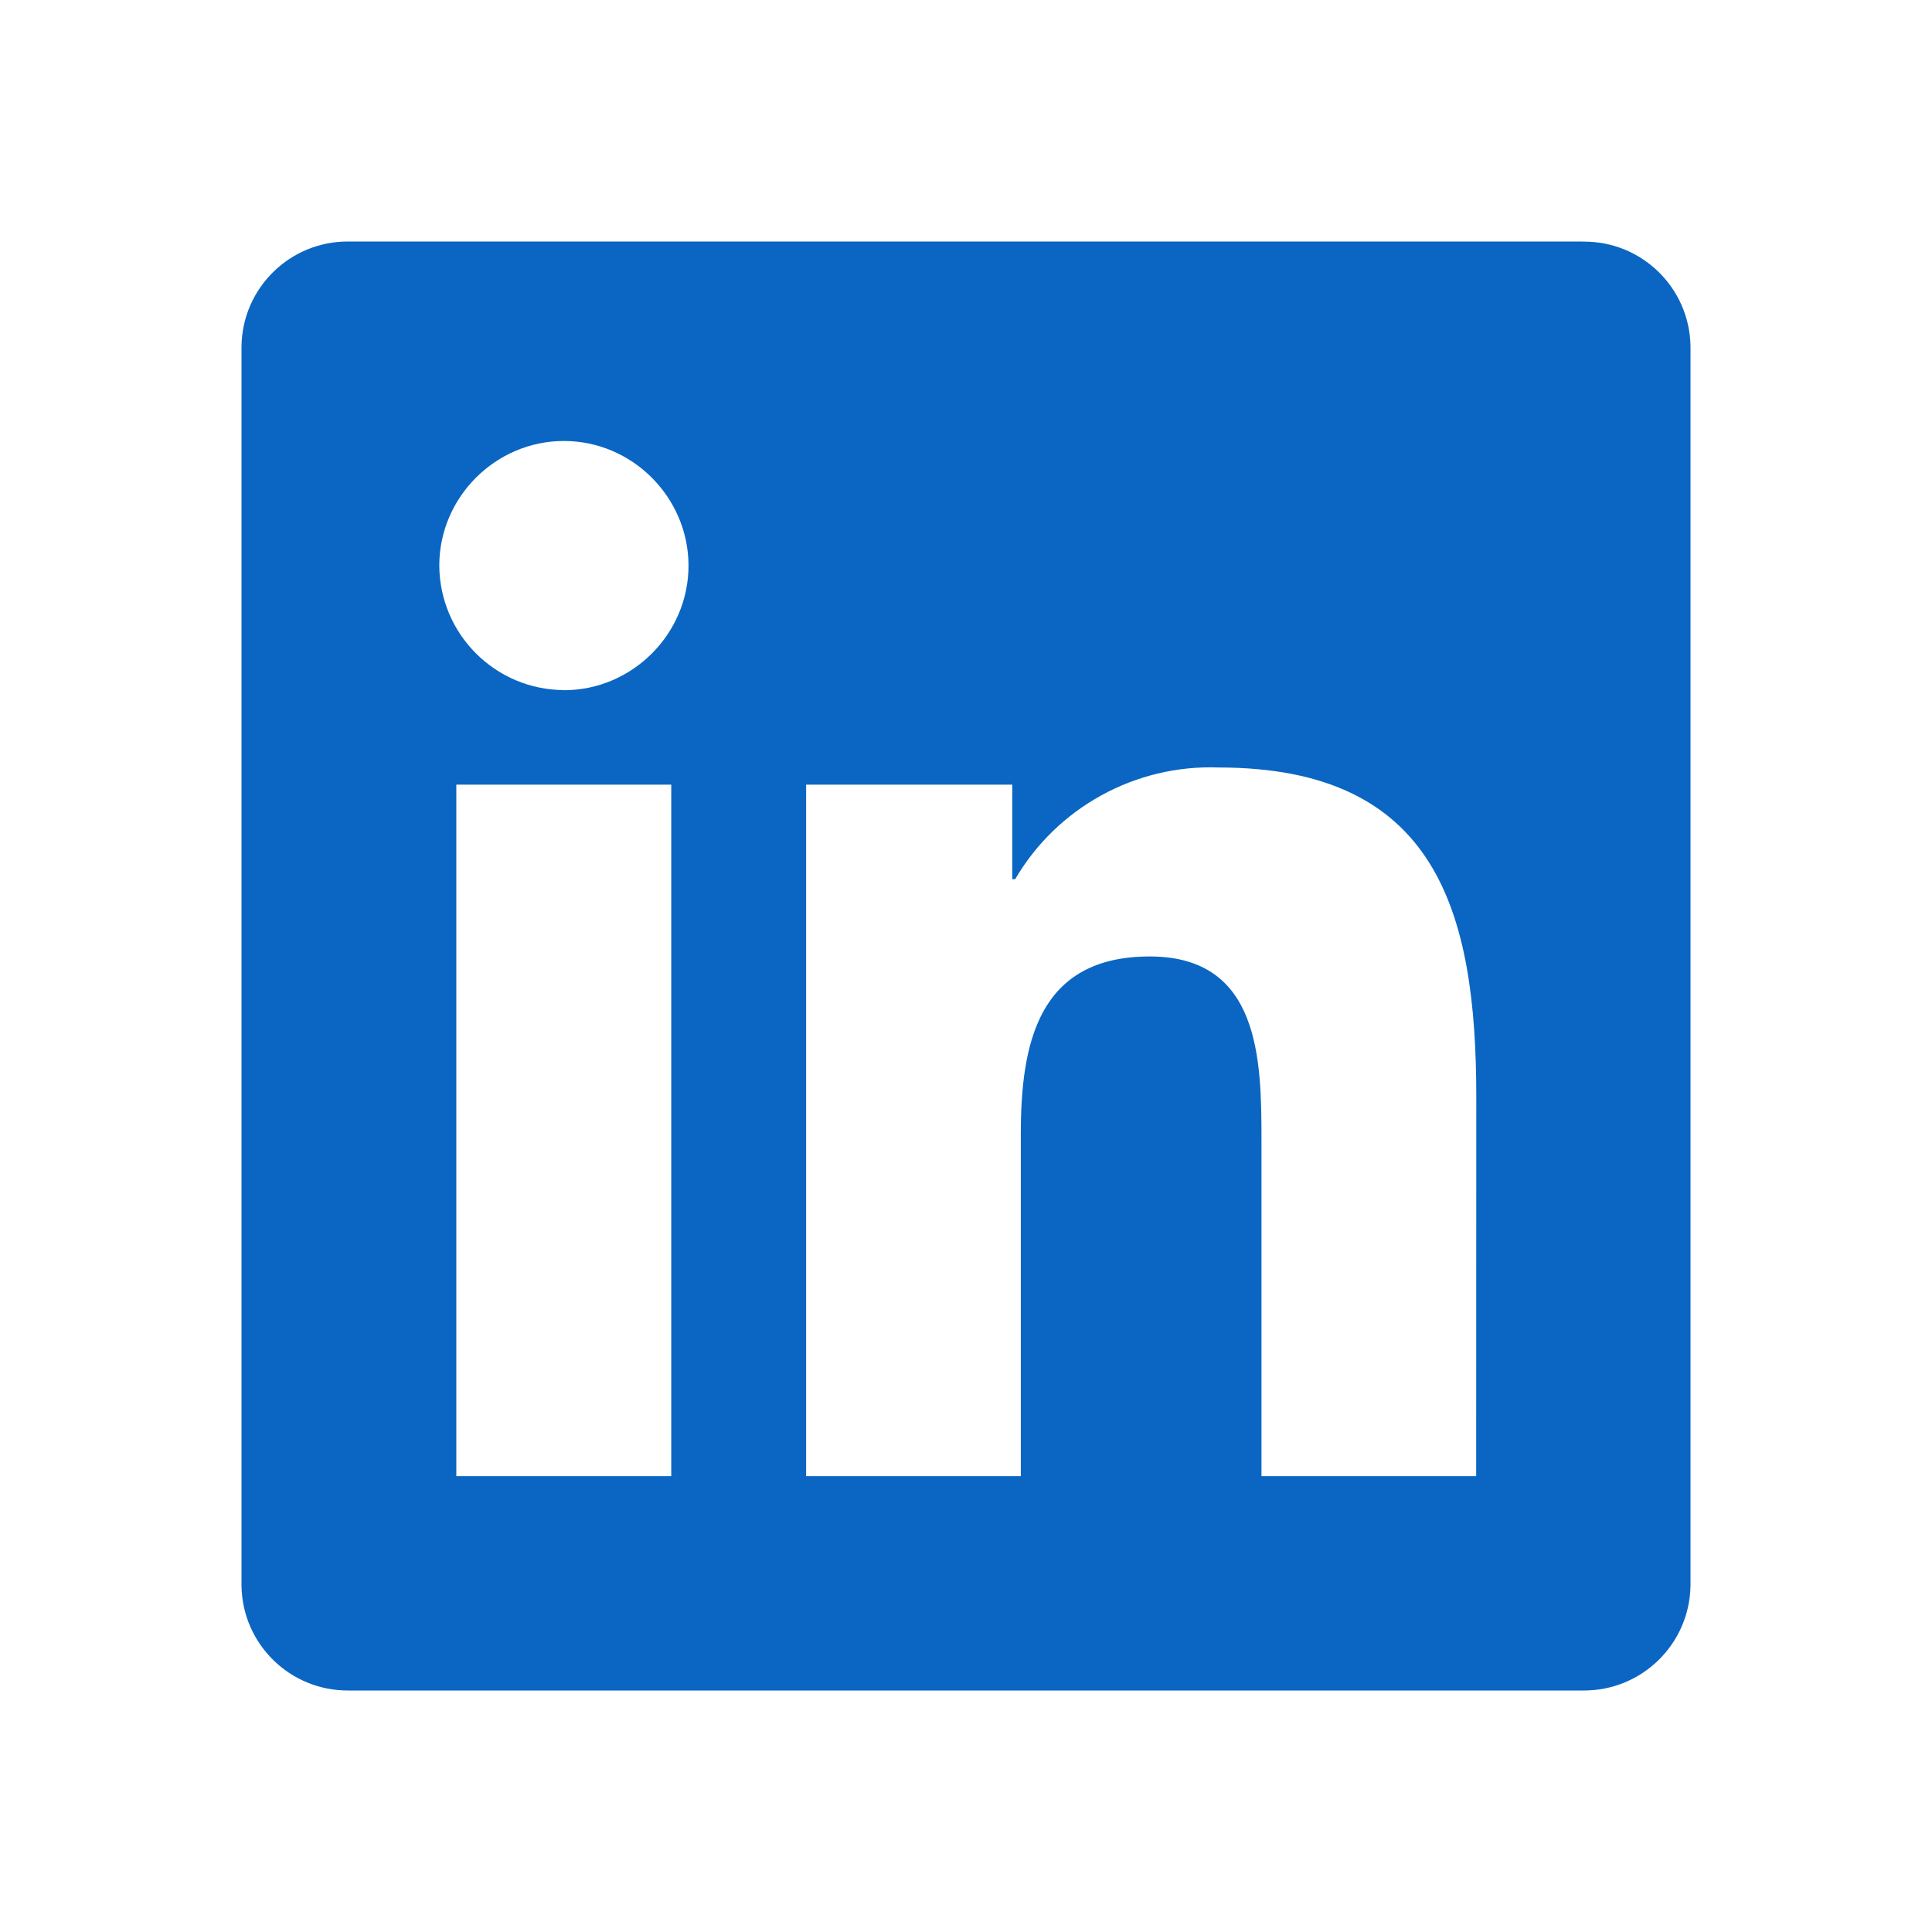
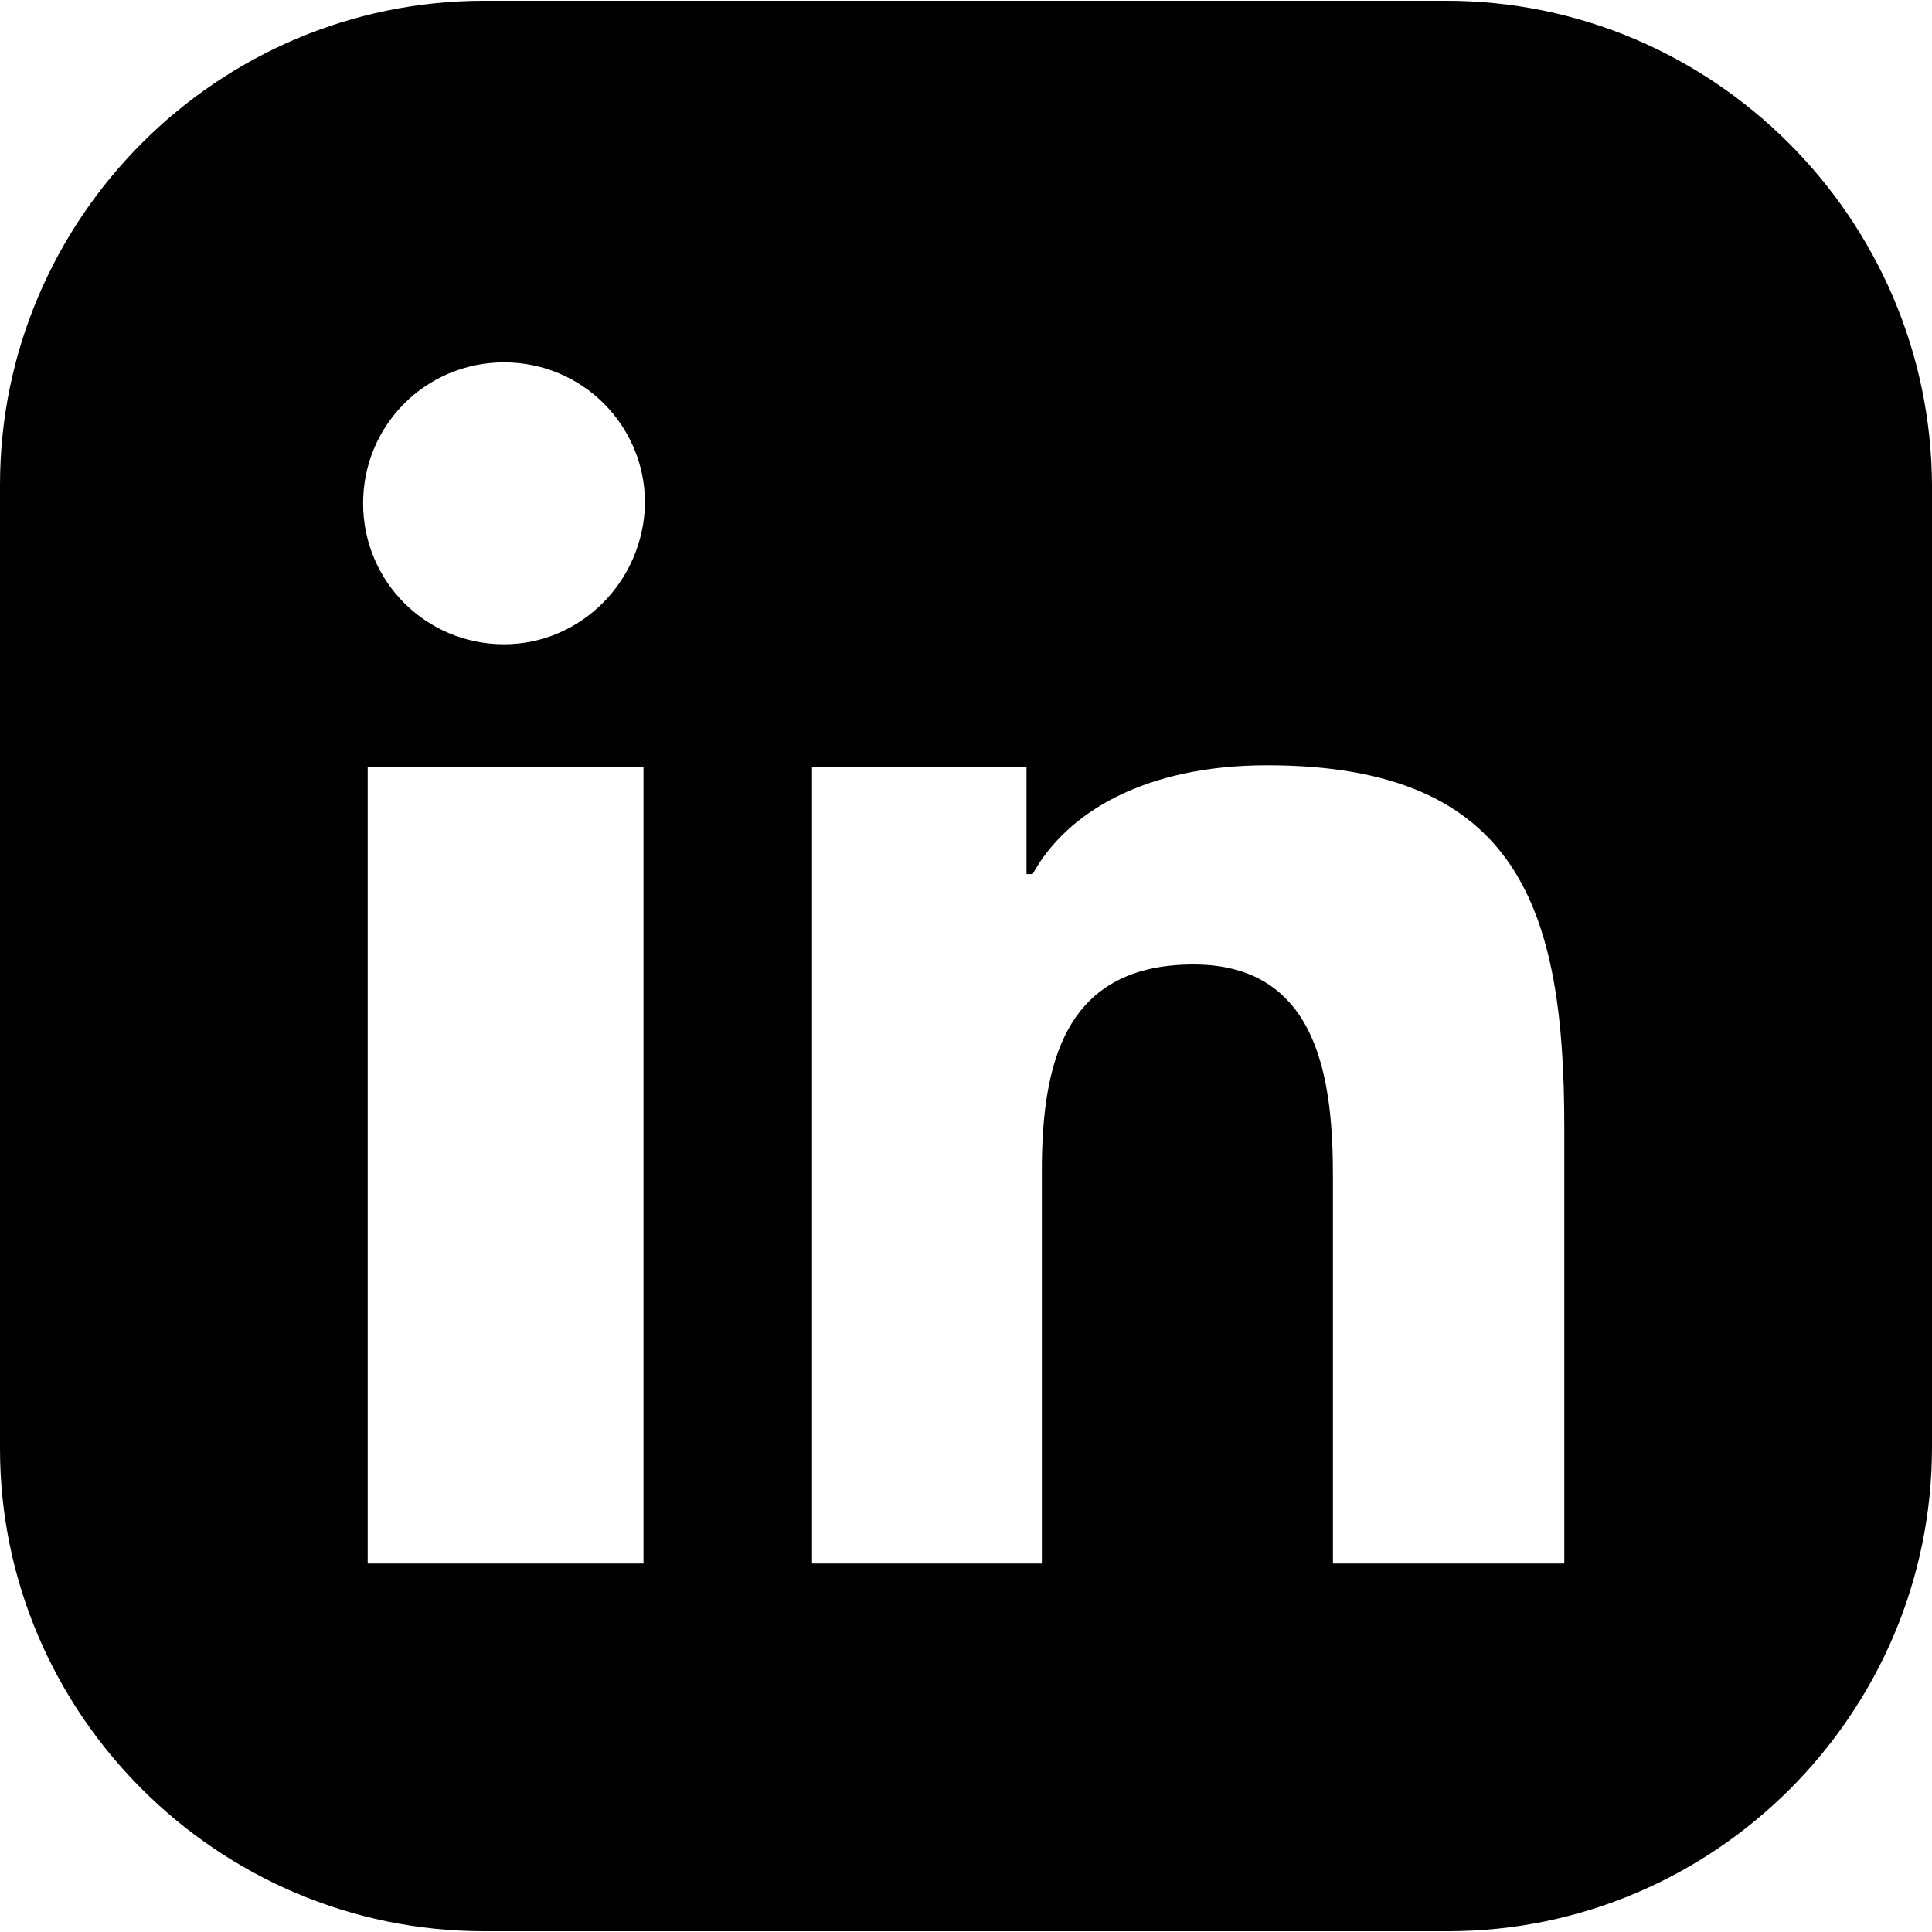
- <svg xmlns="http://www.w3.org/2000/svg" width="800px" height="800px" viewBox="0 0 16 16" fill="none">
-   <path fill="#0A66C2" d="M12.225 12.225h-1.778V9.44c0-.664-.012-1.519-.925-1.519-.926 0-1.068.724-1.068 1.47v2.834H6.676V6.498h1.707v.783h.024c.348-.594.996-.95 1.684-.925 1.802 0 2.135 1.185 2.135 2.728l-.001 3.14zM4.67 5.715a1.037 1.037 0 01-1.032-1.031c0-.566.466-1.032 1.032-1.032.566 0 1.031.466 1.032 1.032 0 .566-.466 1.032-1.032 1.032zm.889 6.51h-1.78V6.498h1.78v5.727zM13.11 2H2.885A.88.88 0 002 2.866v10.268a.88.88 0 00.885.866h10.226a.882.882 0 00.889-.866V2.865a.88.88 0 00-.889-.864z" />
+ <svg xmlns="http://www.w3.org/2000/svg" fill="#000000" height="800px" width="800px" version="1.1" id="Layer_1" viewBox="0 0 504.4 504.4" xml:space="preserve">
+   <g>
+     <g>
+       <path d="M377.6,0.2H126.4C56.8,0.2,0,57,0,126.6v251.6c0,69.2,56.8,126,126.4,126H378c69.6,0,126.4-56.8,126.4-126.4V126.6    C504,57,447.2,0.2,377.6,0.2z M168,408.2H96v-208h72V408.2z M131.6,168.2c-20.4,0-36.8-16.4-36.8-36.8c0-20.4,16.4-36.8,36.8-36.8    c20.4,0,36.8,16.4,36.8,36.8C168,151.8,151.6,168.2,131.6,168.2z M408.4,408.2H408h-60V307.4c0-24.4-3.2-55.6-36.4-55.6    c-34,0-39.6,26.4-39.6,54v102.4h-60v-208h56v28h1.6c8.8-16,29.2-28.4,61.2-28.4c66,0,77.6,38,77.6,94.4V408.2z" />
+     </g>
+   </g>
</svg>
